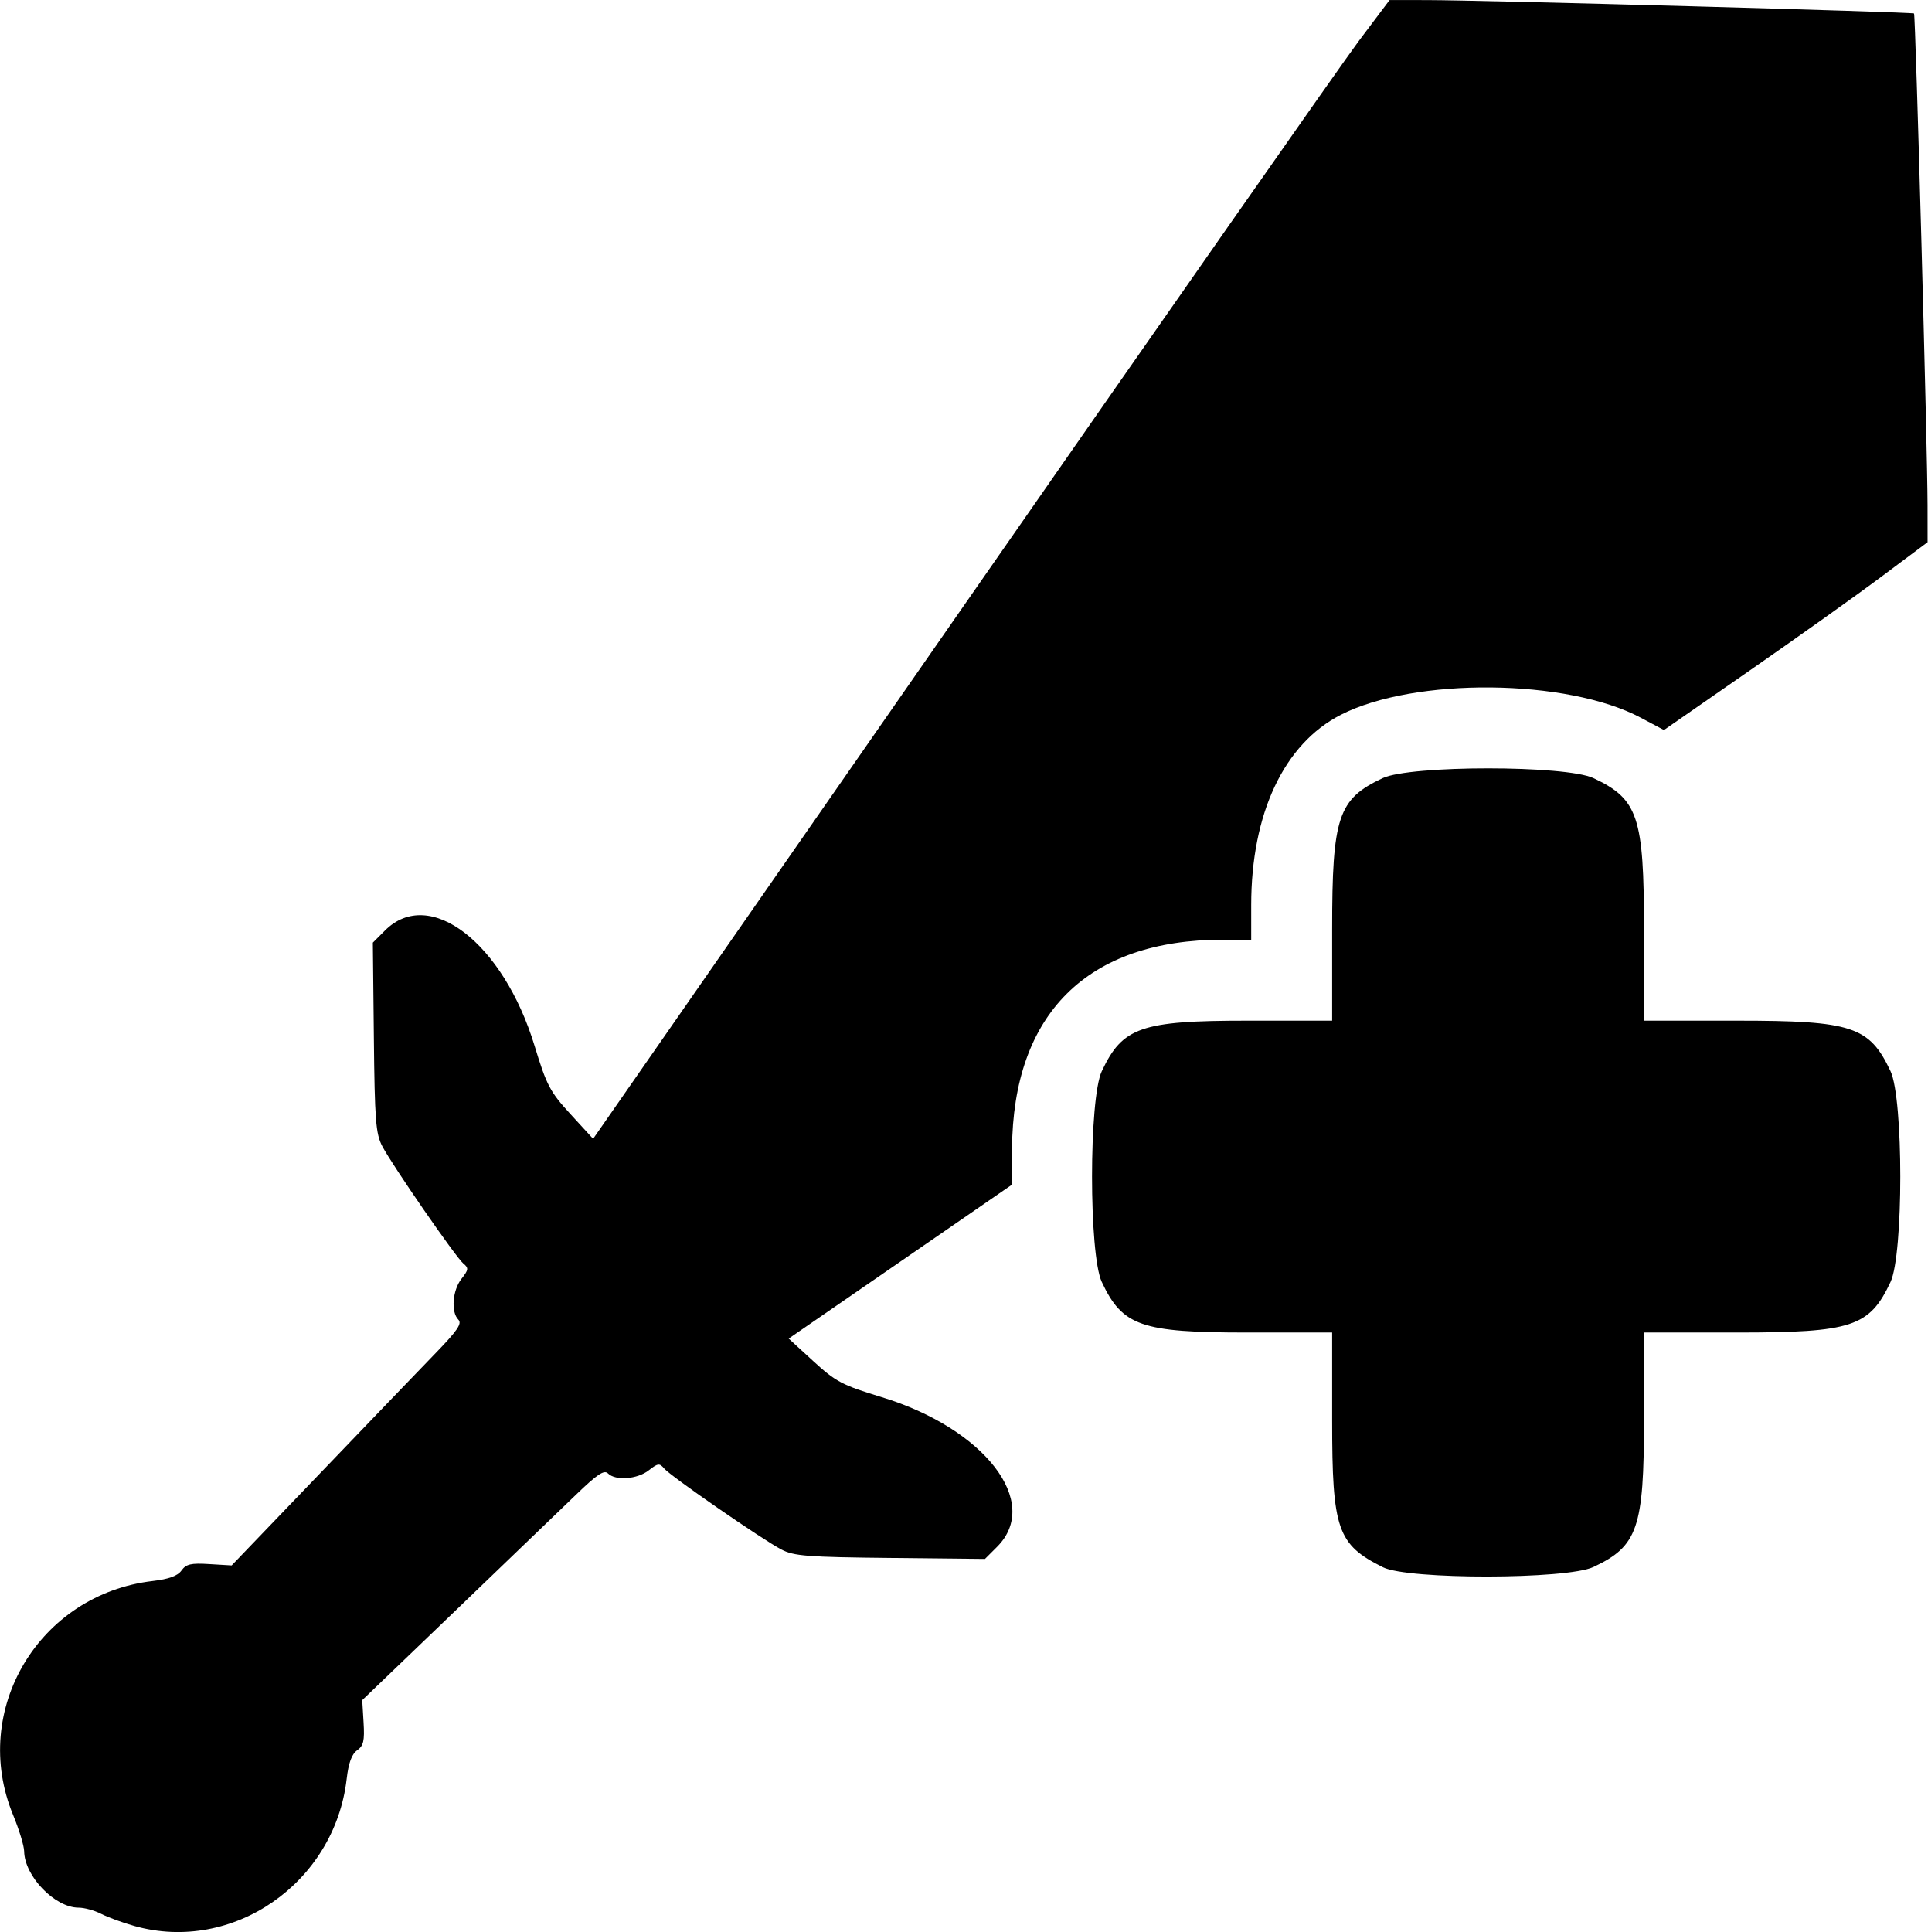
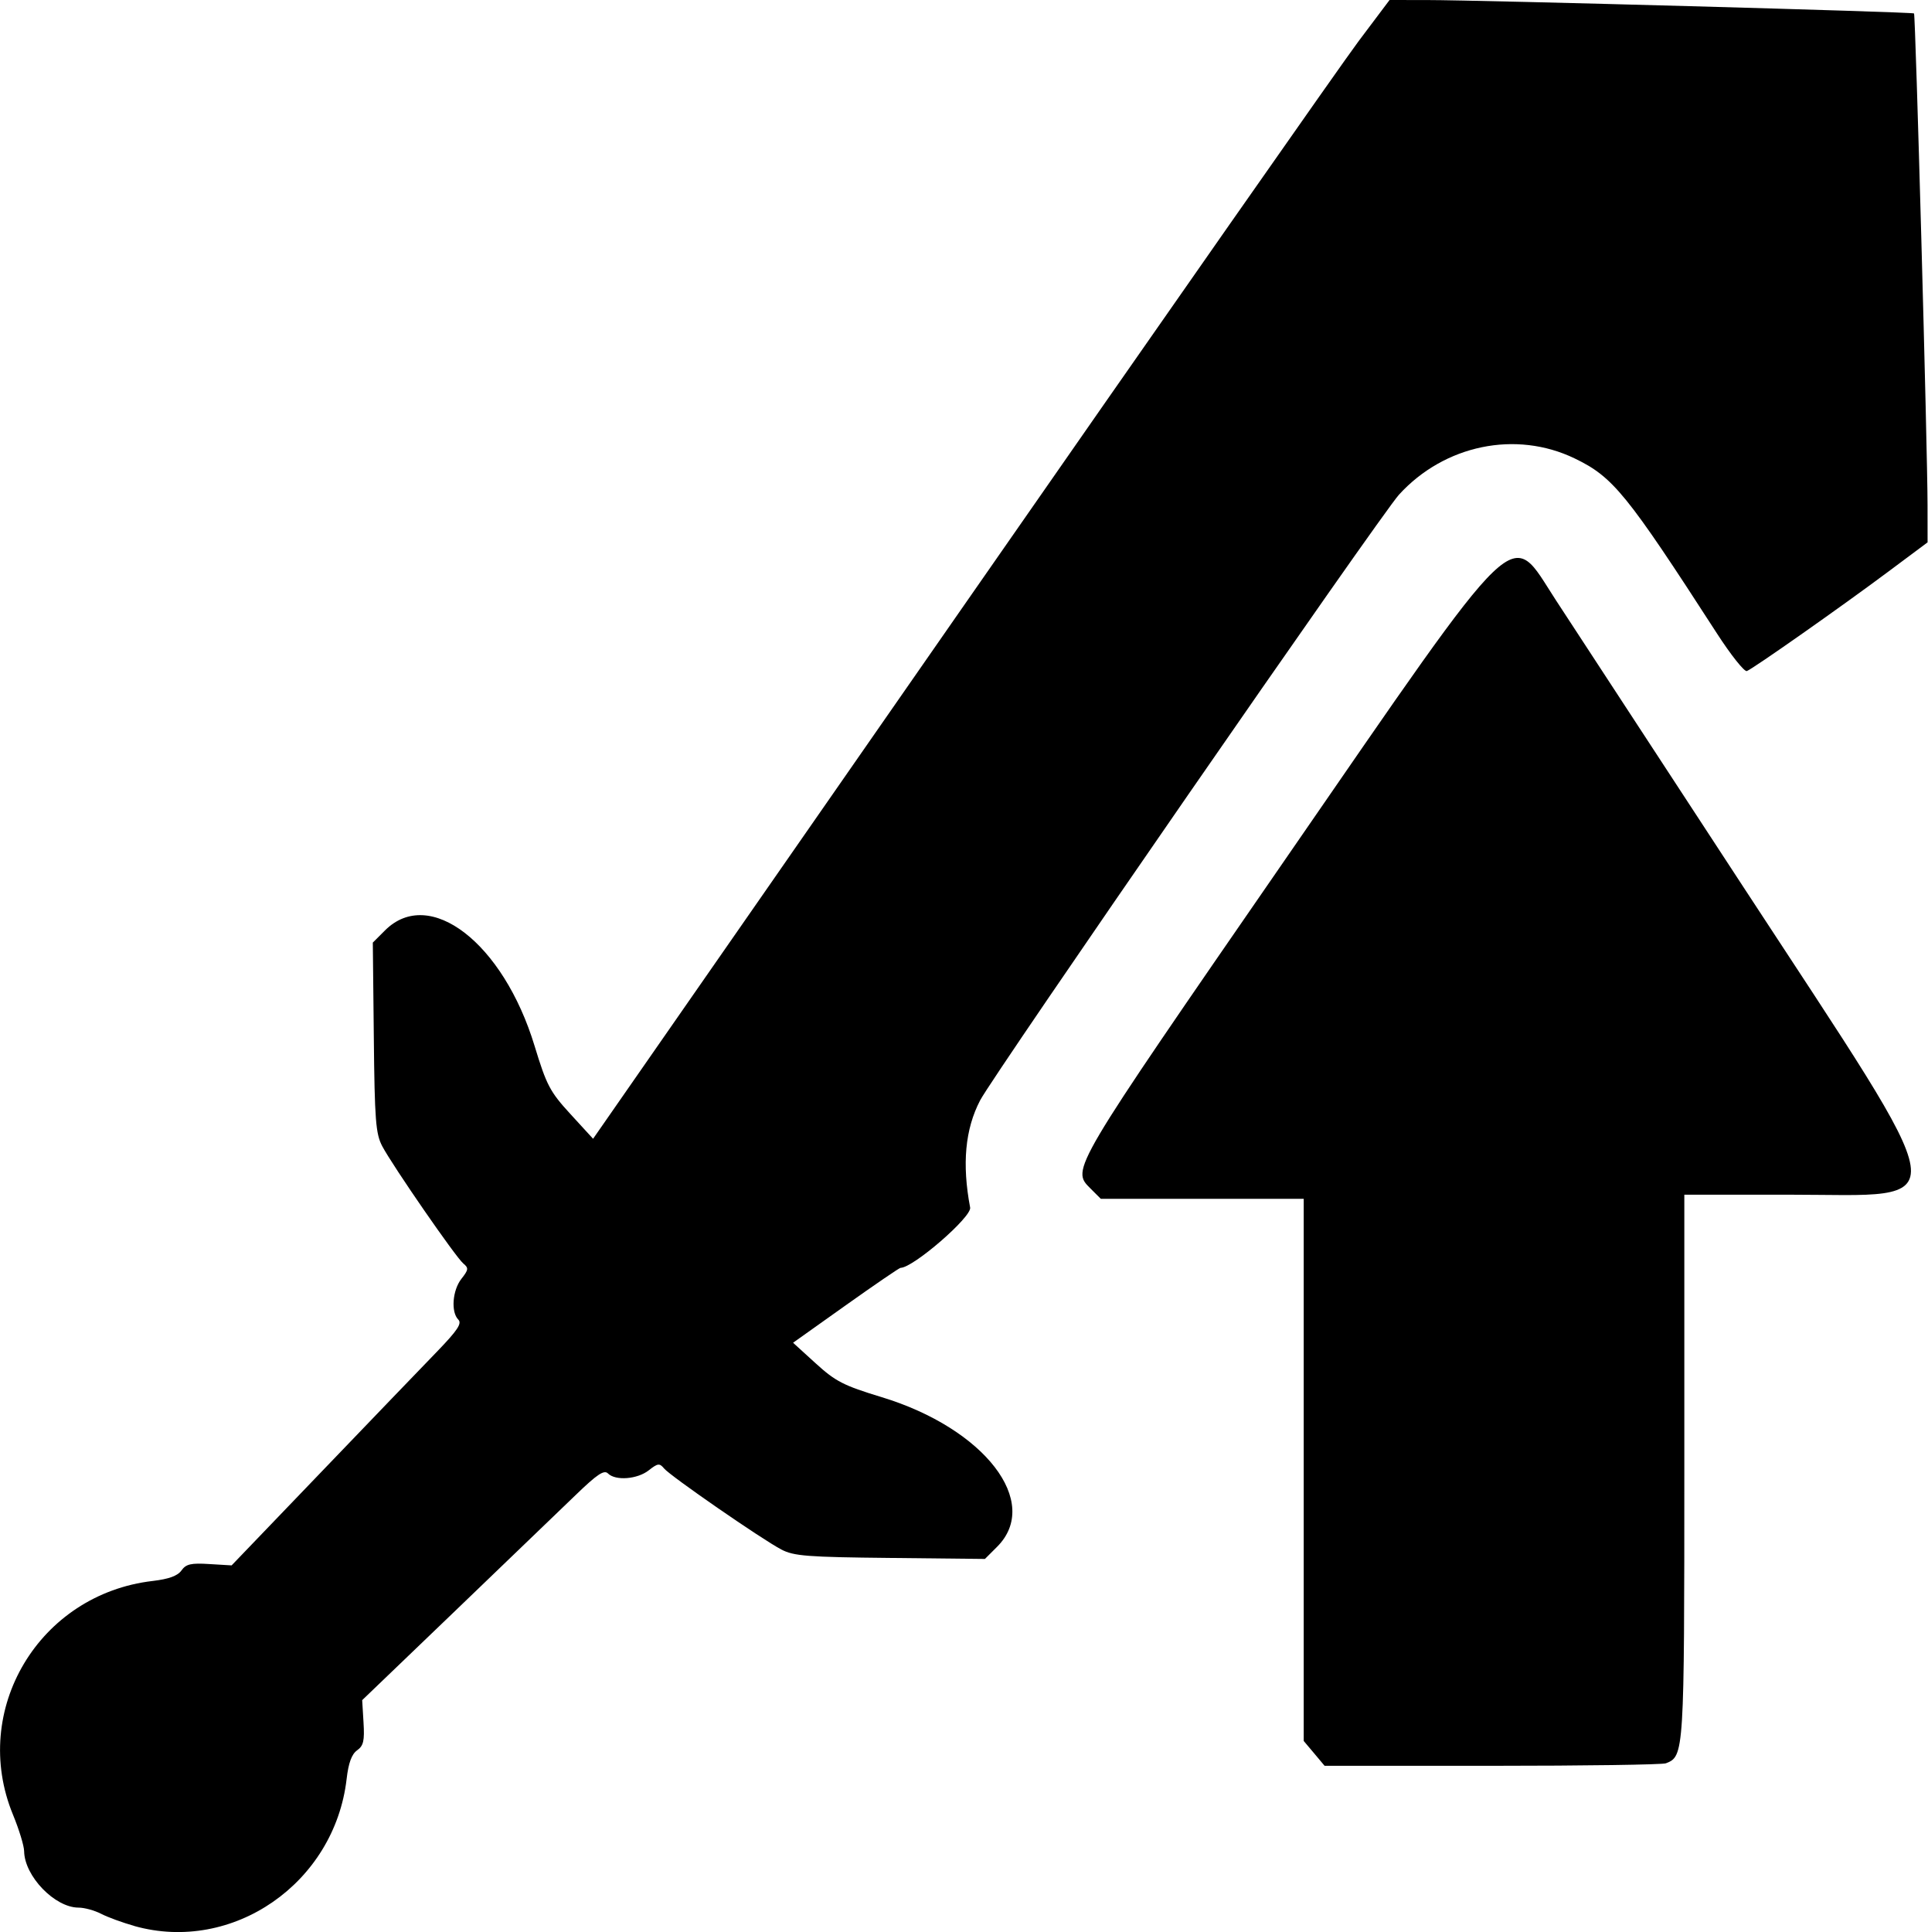
- <svg xmlns="http://www.w3.org/2000/svg" width="34.538mm" height="34.617mm" viewBox="0 0 34.538 34.617" version="1.1" id="svg135" xml:space="preserve">
-   <defs id="defs132" />
-   <g id="layer1" transform="translate(-94.79422,-60.95607)">
-     <path style="fill:#000000;stroke-width:0.073" d="m 97.2,95.465 c -0.21,-0.059 -0.478,-0.157 -0.595,-0.218 -0.117,-0.06 -0.298,-0.11 -0.402,-0.11 -0.426,0 -0.969,-0.563 -0.976,-1.01 -0.001,-0.097 -0.091,-0.391 -0.199,-0.653 -0.774,-1.877 0.466,-3.953 2.503,-4.19 0.289,-0.034 0.446,-0.091 0.515,-0.188 0.082,-0.115 0.17,-0.136 0.499,-0.115 l 0.4,0.024 1.602,-1.669 c 0.881,-0.918 1.814,-1.889 2.075,-2.158 0.37,-0.383 0.454,-0.508 0.385,-0.577 -0.135,-0.135 -0.105,-0.526 0.056,-0.731 0.128,-0.163 0.132,-0.193 0.033,-0.275 -0.136,-0.113 -1.267,-1.751 -1.452,-2.101 -0.117,-0.222 -0.136,-0.466 -0.151,-1.951 l -0.018,-1.697 0.218,-0.218 c 0.797,-0.797 2.119,0.222 2.681,2.07 0.215,0.706 0.276,0.821 0.643,1.221 l 0.405,0.442 6.584,-9.468 c 3.621,-5.207 6.833,-9.798 7.136,-10.202 l 0.552,-0.734 0.666,5.5e-4 c 0.983,8.1e-4 8.705,0.213 8.732,0.24 0.027,0.027 0.241,7.823 0.242,8.807 l 5.8e-4,0.666 -0.816,0.61 c -0.449,0.336 -1.512,1.093 -2.362,1.683 l -1.546,1.073 -0.414,-0.22 c -1.319,-0.702 -4.059,-0.728 -5.378,-0.052 -1.017,0.521 -1.604,1.769 -1.604,3.409 v 0.62 h -0.511 c -2.425,0 -3.76,1.326 -3.775,3.75 l -0.004,0.641 -1.999,1.378 -1.999,1.378 0.443,0.406 c 0.401,0.368 0.516,0.428 1.222,0.643 1.847,0.563 2.867,1.884 2.07,2.681 l -0.218,0.218 -1.697,-0.018 c -1.486,-0.015 -1.729,-0.034 -1.951,-0.151 -0.351,-0.184 -1.989,-1.316 -2.101,-1.452 -0.082,-0.098 -0.112,-0.095 -0.275,0.033 -0.204,0.161 -0.596,0.191 -0.731,0.056 -0.069,-0.069 -0.194,0.015 -0.577,0.385 -0.269,0.26 -1.24,1.194 -2.158,2.075 l -1.669,1.602 0.024,0.4 c 0.02,0.329 -3e-4,0.417 -0.115,0.499 -0.097,0.069 -0.155,0.226 -0.188,0.515 -0.217,1.866 -2.041,3.129 -3.804,2.633 z m 22.376,-6.427 c -0.819,-0.409 -0.911,-0.675 -0.911,-2.632 v -1.574 h -1.526 c -1.898,0 -2.231,-0.116 -2.602,-0.906 -0.233,-0.496 -0.233,-3.28 0,-3.776 0.371,-0.79 0.704,-0.906 2.602,-0.906 h 1.526 v -1.635 c 0,-2.019 0.105,-2.335 0.906,-2.711 0.496,-0.233 3.28,-0.233 3.776,0 0.801,0.376 0.906,0.692 0.906,2.711 v 1.635 h 1.671 c 2.06,0 2.369,0.102 2.747,0.906 0.233,0.496 0.233,3.28 0,3.776 -0.378,0.804 -0.688,0.906 -2.747,0.906 h -1.671 v 1.563 c 0,1.939 -0.112,2.265 -0.906,2.638 -0.479,0.225 -3.322,0.229 -3.771,0.005 z" id="path534" />
-     <path style="fill:#000000;stroke-width:0.073" id="path372" d="" />
+ <svg xmlns="http://www.w3.org/2000/svg" width="34.538mm" height="34.617mm" viewBox="0 0 34.538 34.617" version="1.1" id="svg5" xml:space="preserve">
+   <defs id="defs2" />
+   <g id="layer1" transform="translate(-88.25462,-109.9608)">
+     <path style="fill:#000000;stroke-width:0.073" d="m 90.66,144.469 c -0.21,-0.059 -0.478,-0.157 -0.595,-0.218 -0.117,-0.06 -0.298,-0.11 -0.402,-0.11 -0.426,0 -0.969,-0.563 -0.976,-1.01 -0.001,-0.097 -0.091,-0.391 -0.199,-0.653 -0.774,-1.877 0.466,-3.953 2.503,-4.19 0.289,-0.034 0.446,-0.091 0.515,-0.188 0.082,-0.115 0.17,-0.136 0.499,-0.115 l 0.4,0.024 1.602,-1.669 c 0.881,-0.918 1.814,-1.889 2.075,-2.158 0.37,-0.383 0.454,-0.508 0.385,-0.577 -0.135,-0.135 -0.105,-0.526 0.056,-0.731 0.128,-0.163 0.132,-0.193 0.033,-0.275 -0.136,-0.113 -1.267,-1.751 -1.452,-2.101 -0.117,-0.222 -0.136,-0.466 -0.151,-1.951 l -0.018,-1.697 0.218,-0.218 c 0.797,-0.797 2.119,0.222 2.681,2.07 0.215,0.706 0.276,0.821 0.643,1.221 l 0.405,0.442 6.584,-9.468 c 3.621,-5.207 6.833,-9.798 7.136,-10.202 l 0.552,-0.734 0.666,5.5e-4 c 0.983,8.1e-4 8.705,0.213 8.732,0.24 0.027,0.027 0.242,7.824 0.242,8.809 l 5.8e-4,0.668 -0.708,0.528 c -0.832,0.621 -2.414,1.733 -2.53,1.778 -0.044,0.017 -0.288,-0.289 -0.54,-0.68 -1.617,-2.503 -1.857,-2.798 -2.546,-3.13 -1.052,-0.508 -2.333,-0.243 -3.147,0.649 -0.326,0.357 -7.265,10.39 -7.506,10.853 -0.269,0.516 -0.327,1.139 -0.179,1.921 0.032,0.167 -1.022,1.08 -1.247,1.08 -0.021,0 -0.463,0.302 -0.982,0.671 l -0.944,0.671 0.405,0.369 c 0.357,0.325 0.498,0.398 1.183,0.606 1.845,0.562 2.865,1.884 2.068,2.681 l -0.218,0.218 -1.697,-0.018 c -1.486,-0.015 -1.729,-0.034 -1.951,-0.151 -0.351,-0.184 -1.989,-1.316 -2.101,-1.452 -0.082,-0.098 -0.112,-0.095 -0.275,0.033 -0.204,0.161 -0.596,0.191 -0.731,0.056 -0.069,-0.069 -0.194,0.015 -0.577,0.385 -0.269,0.26 -1.24,1.194 -2.158,2.075 l -1.669,1.602 0.024,0.4 c 0.02,0.329 -2.97e-4,0.417 -0.115,0.499 -0.097,0.069 -0.155,0.226 -0.188,0.515 -0.217,1.866 -2.041,3.129 -3.804,2.633 z m 21.144,-3.091 -0.188,-0.223 v -4.857 -4.857 h -1.818 -1.818 l -0.186,-0.186 c -0.345,-0.345 -0.369,-0.305 3.487,-5.89 4.303,-6.233 4.007,-5.949 4.853,-4.651 0.216,0.331 1.727,2.643 3.359,5.138 3.889,5.947 3.824,5.515 0.83,5.515 h -1.887 v 4.866 c 0,5.149 -0.003,5.196 -0.33,5.322 -0.065,0.025 -1.467,0.045 -3.117,0.045 h -2.999 z" id="path459" />
  </g>
</svg>
